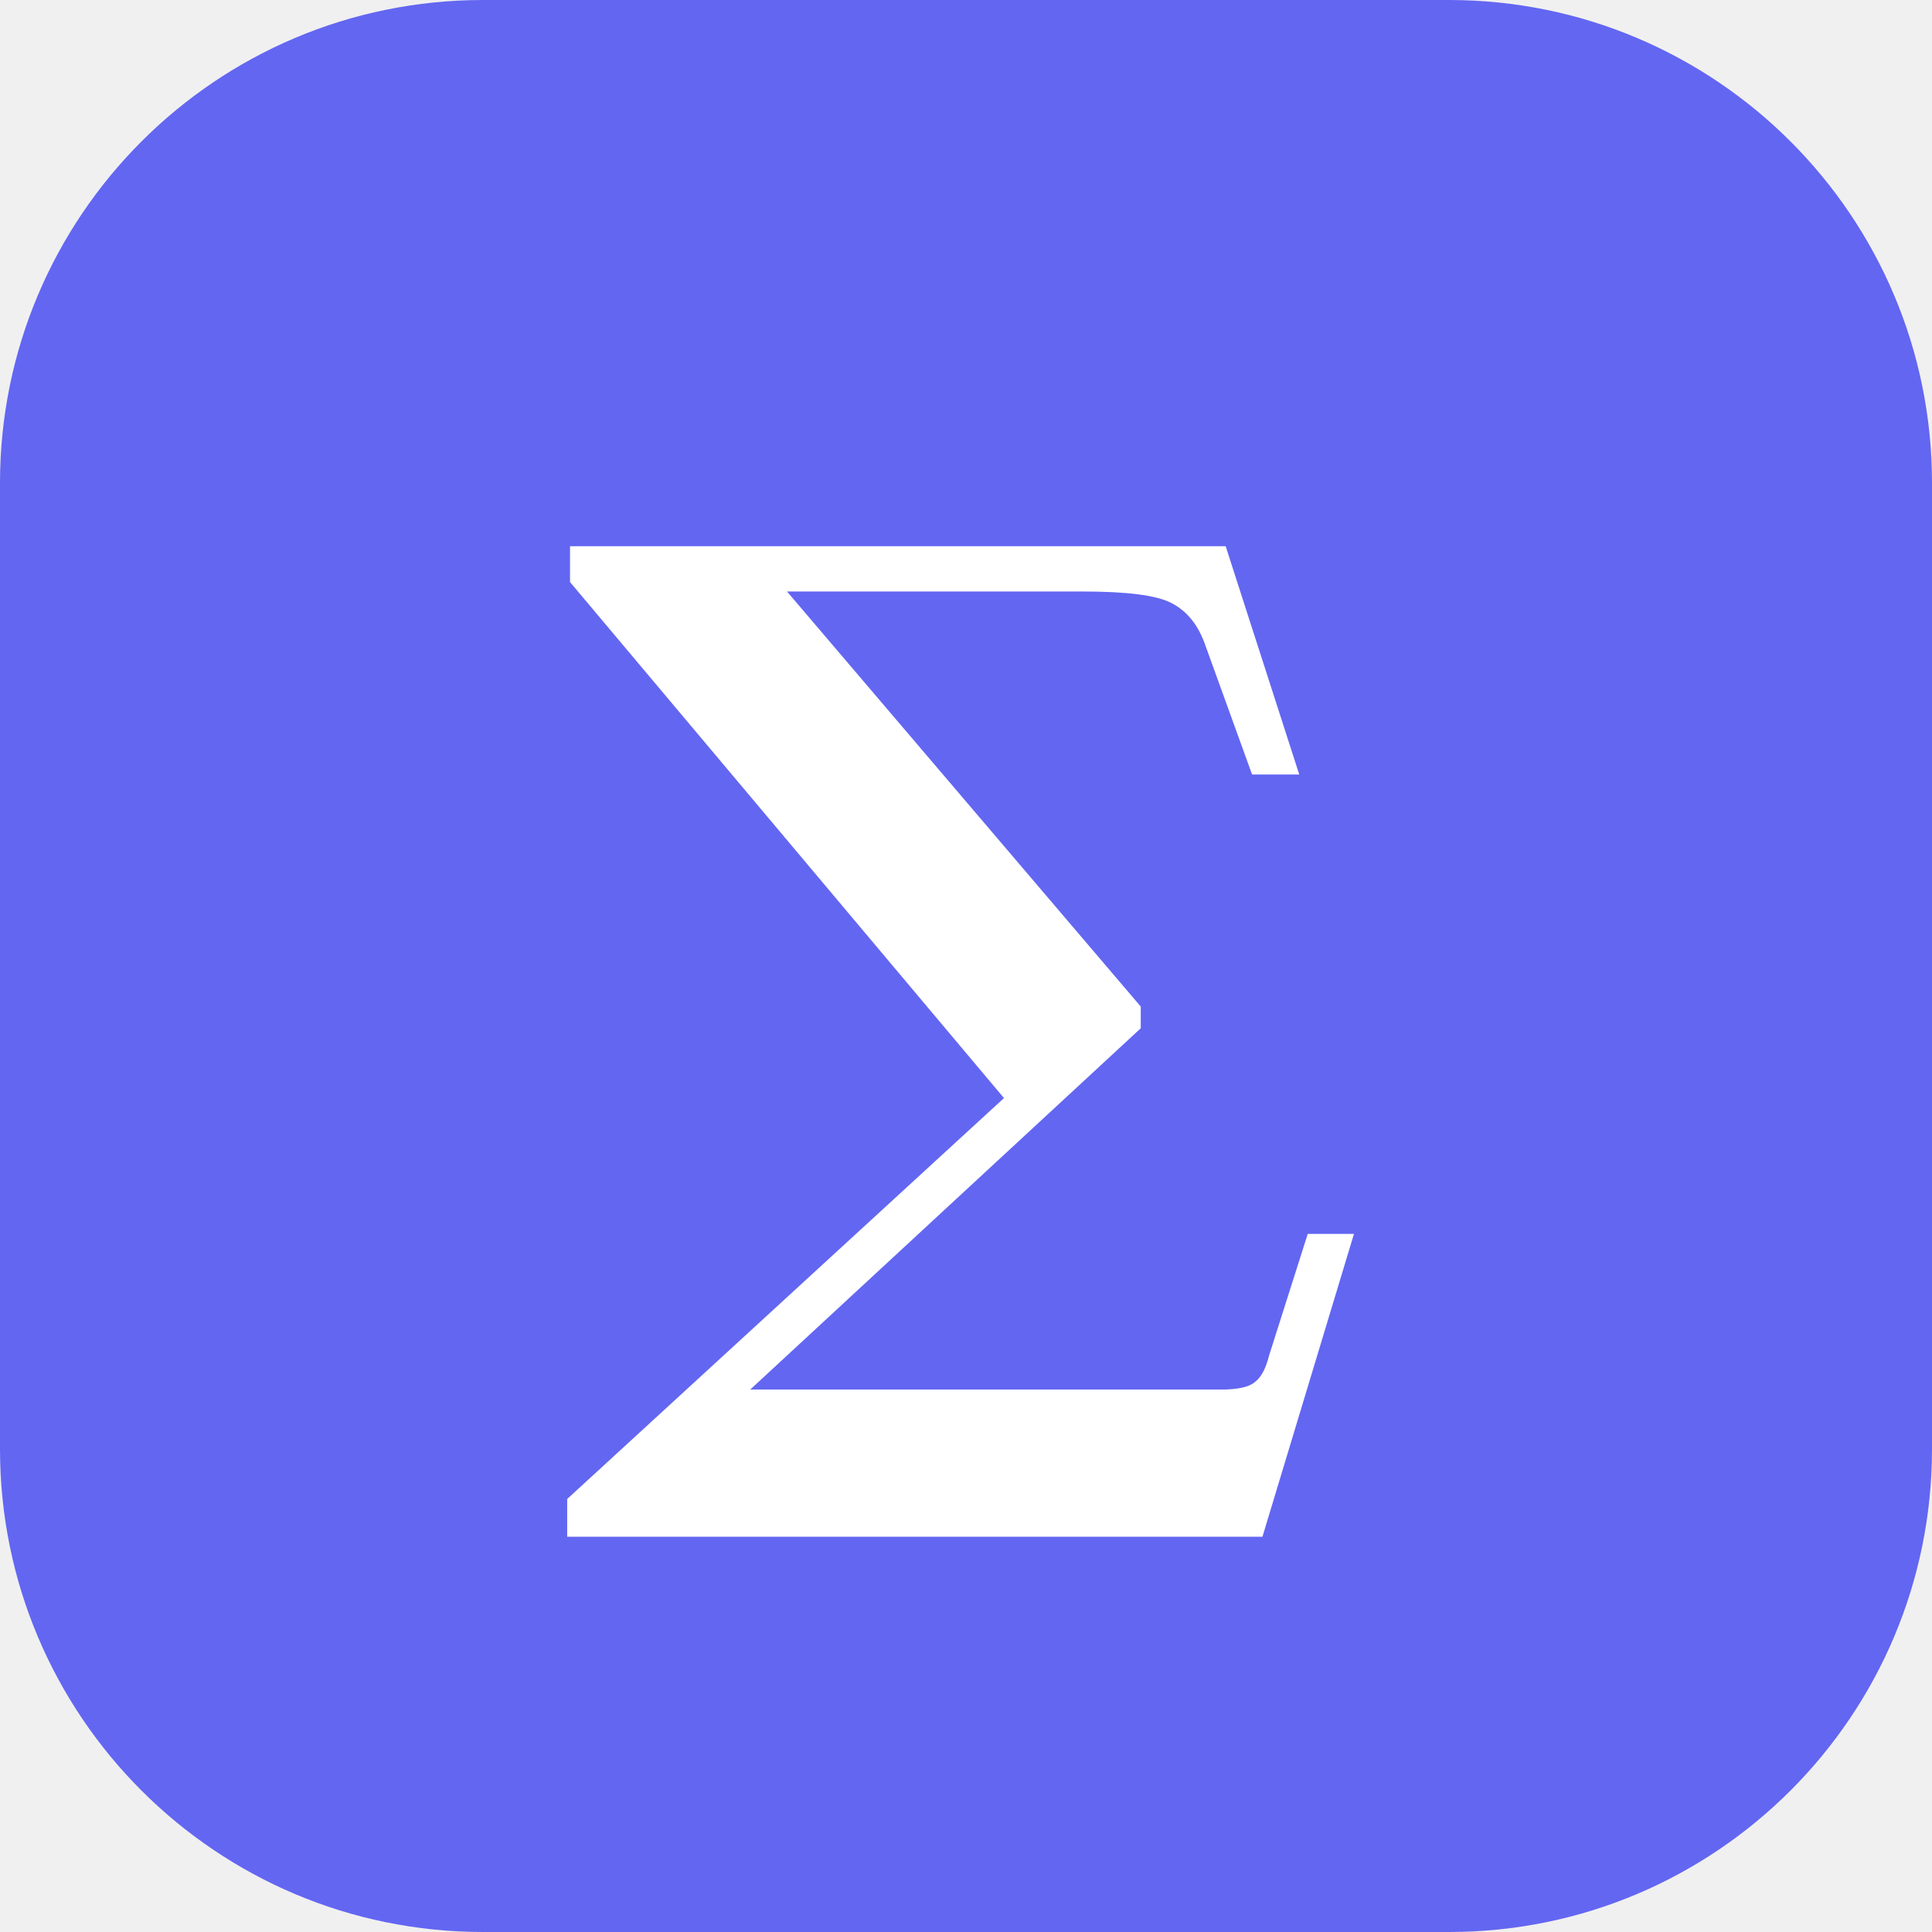
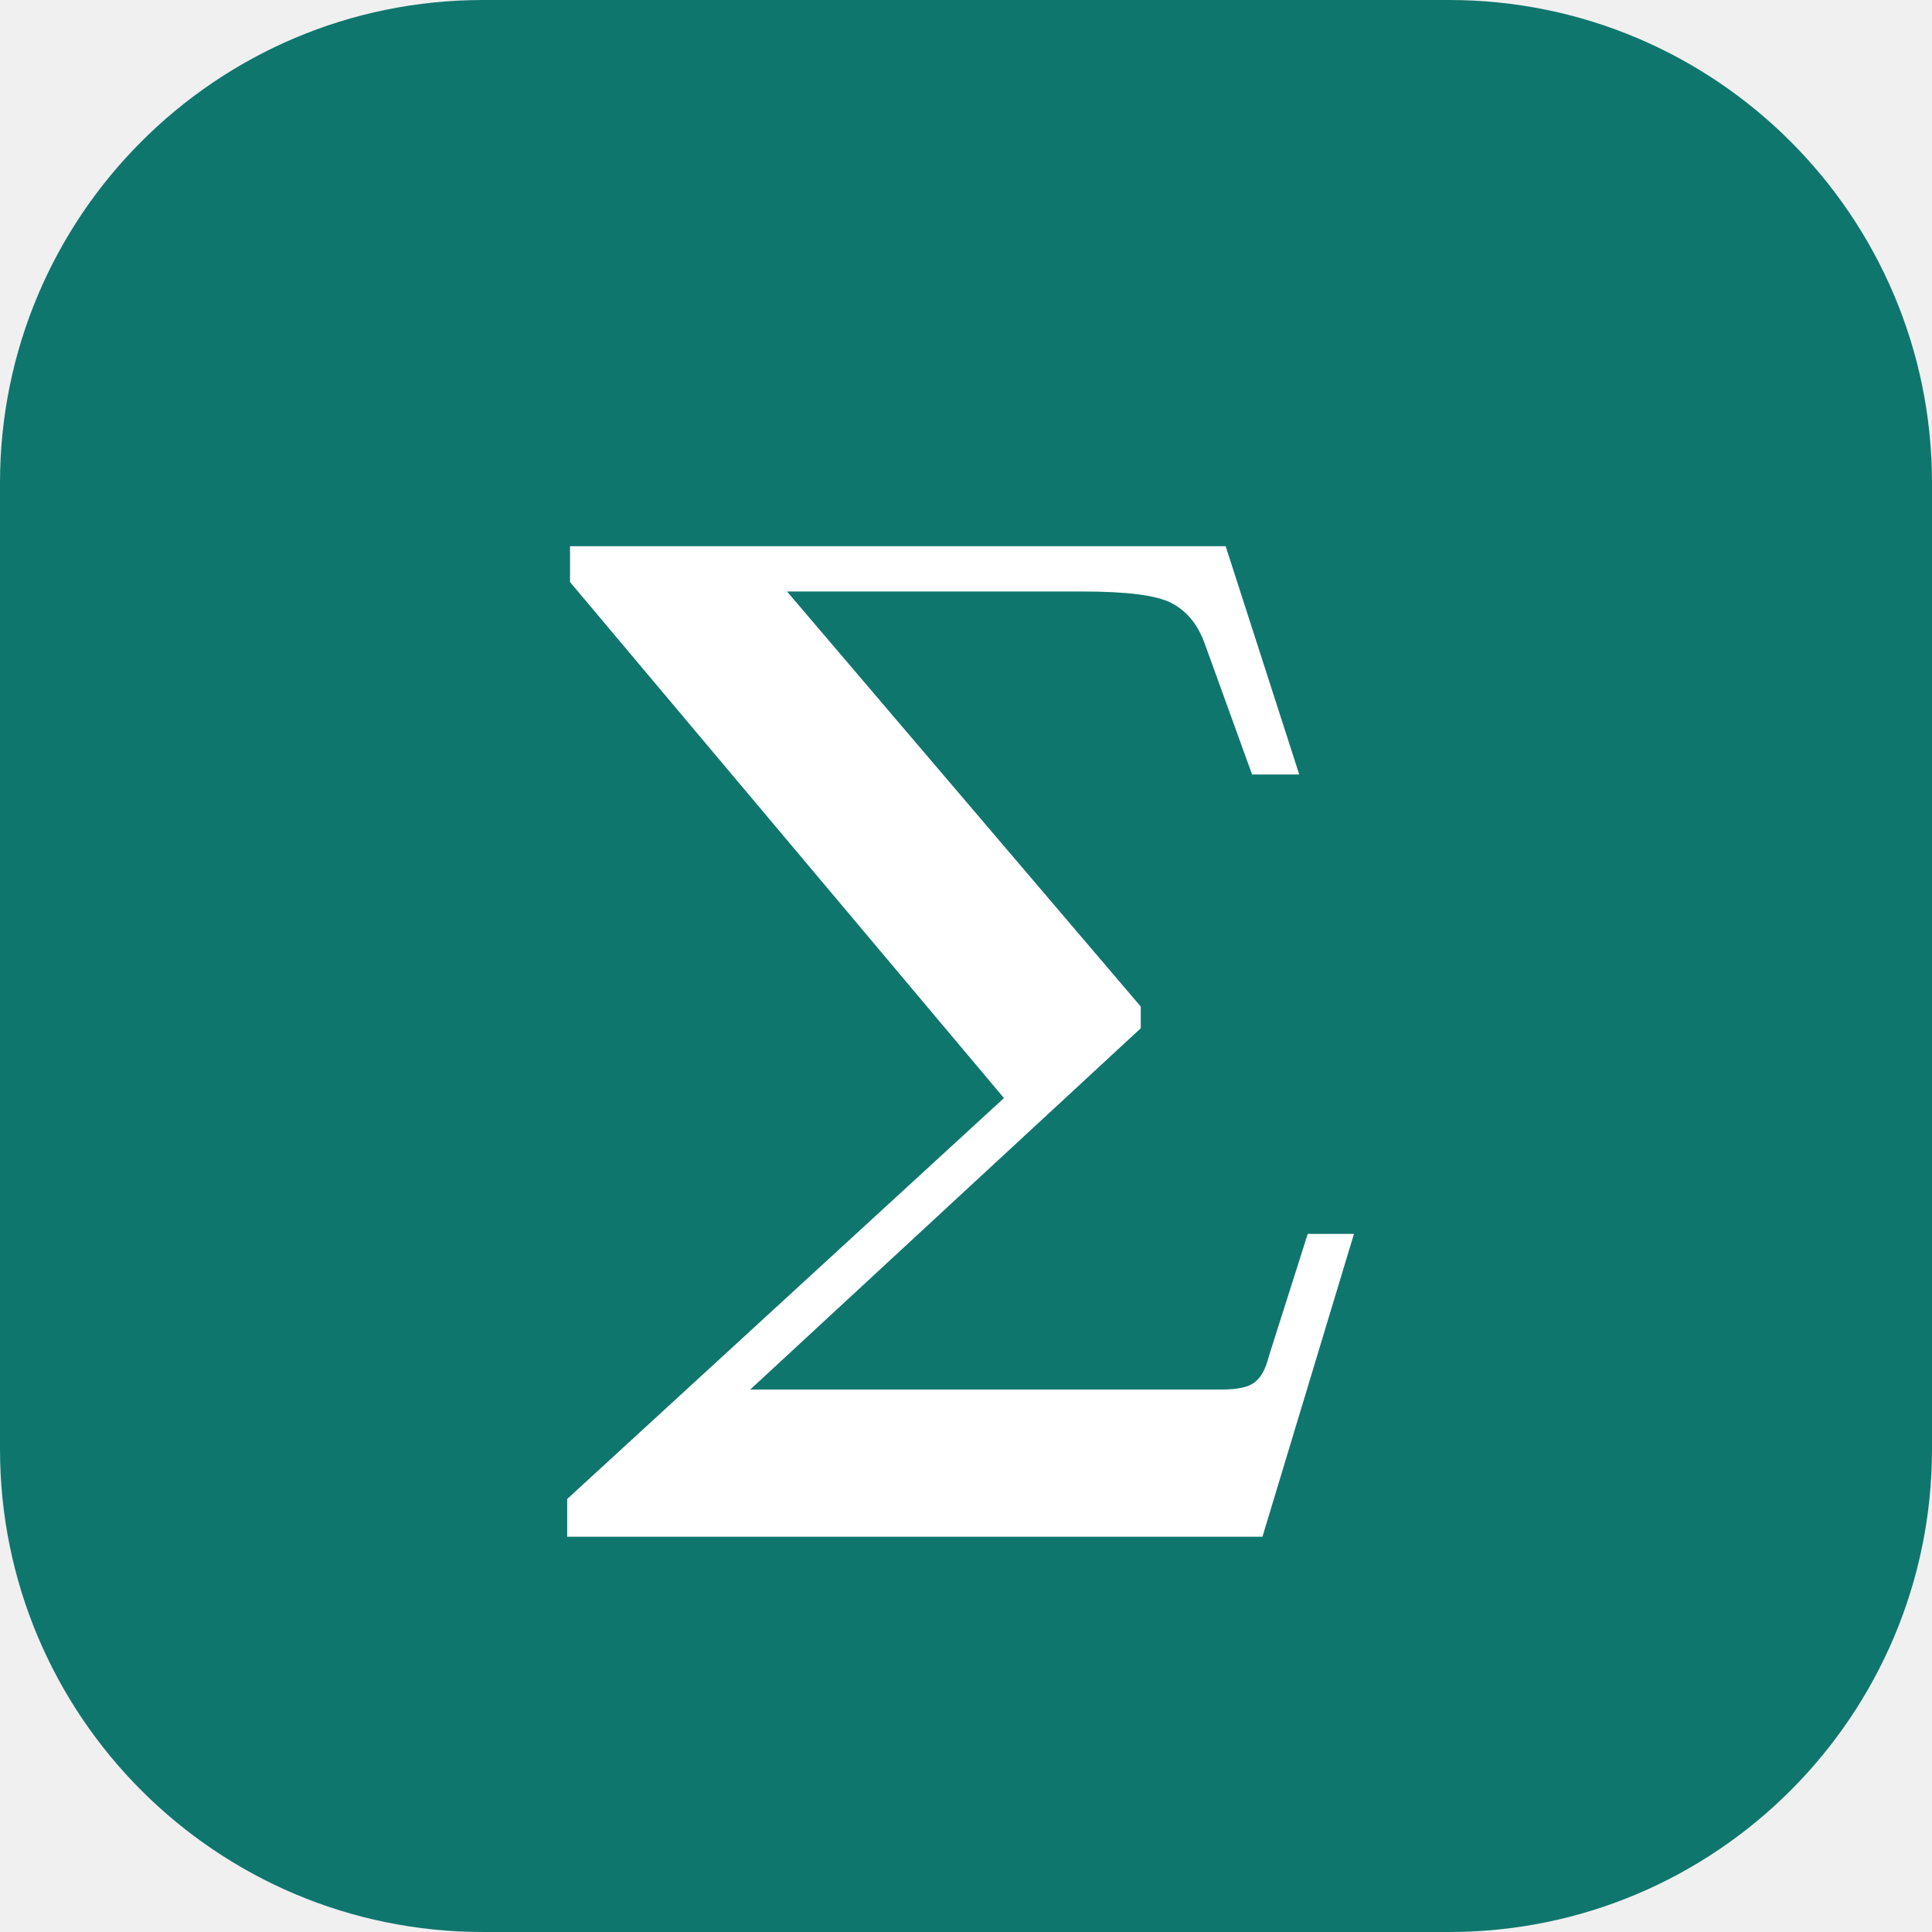
<svg xmlns="http://www.w3.org/2000/svg" viewBox="0 0 32 32" fill="none">
-   <rect width="32" height="32" rx="8" fill="#6366f1" />
+   <rect width="32" height="32" rx="8" fill="#0f766e" />
  <text x="16" y="22" text-anchor="middle" fill="white" font-family="Georgia, serif" font-size="18" font-weight="bold">∑</text>
</svg>
